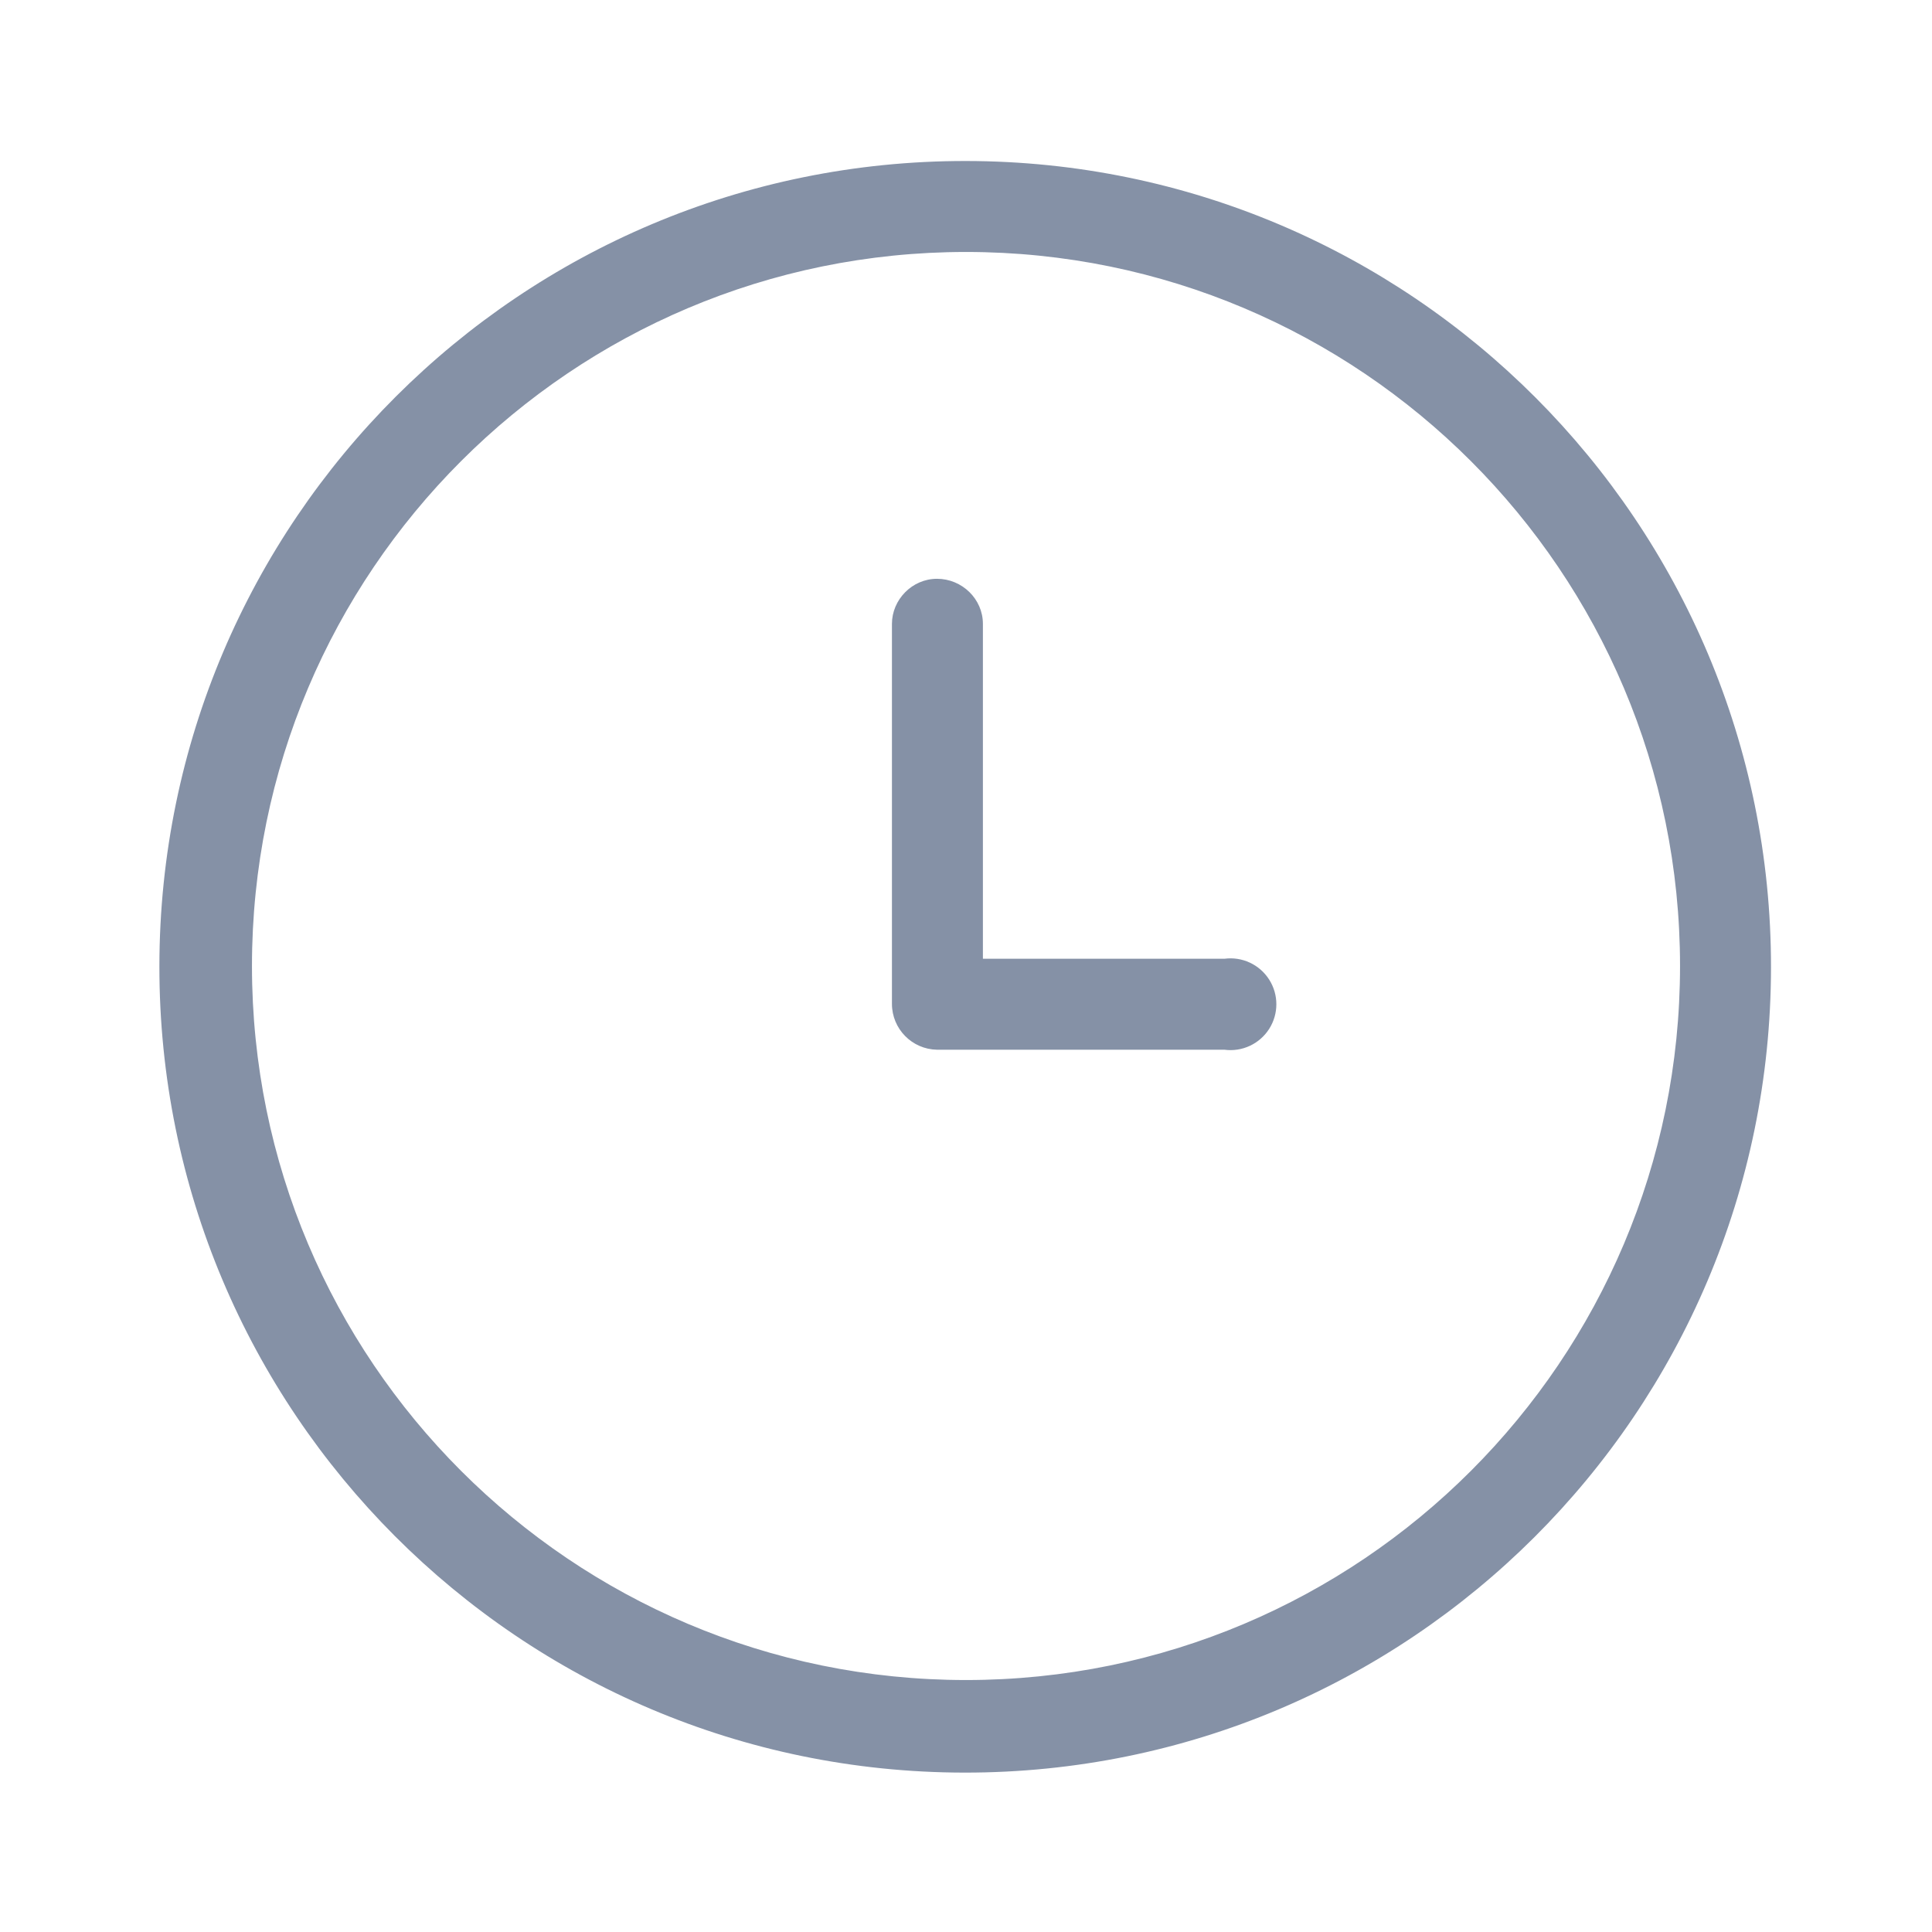
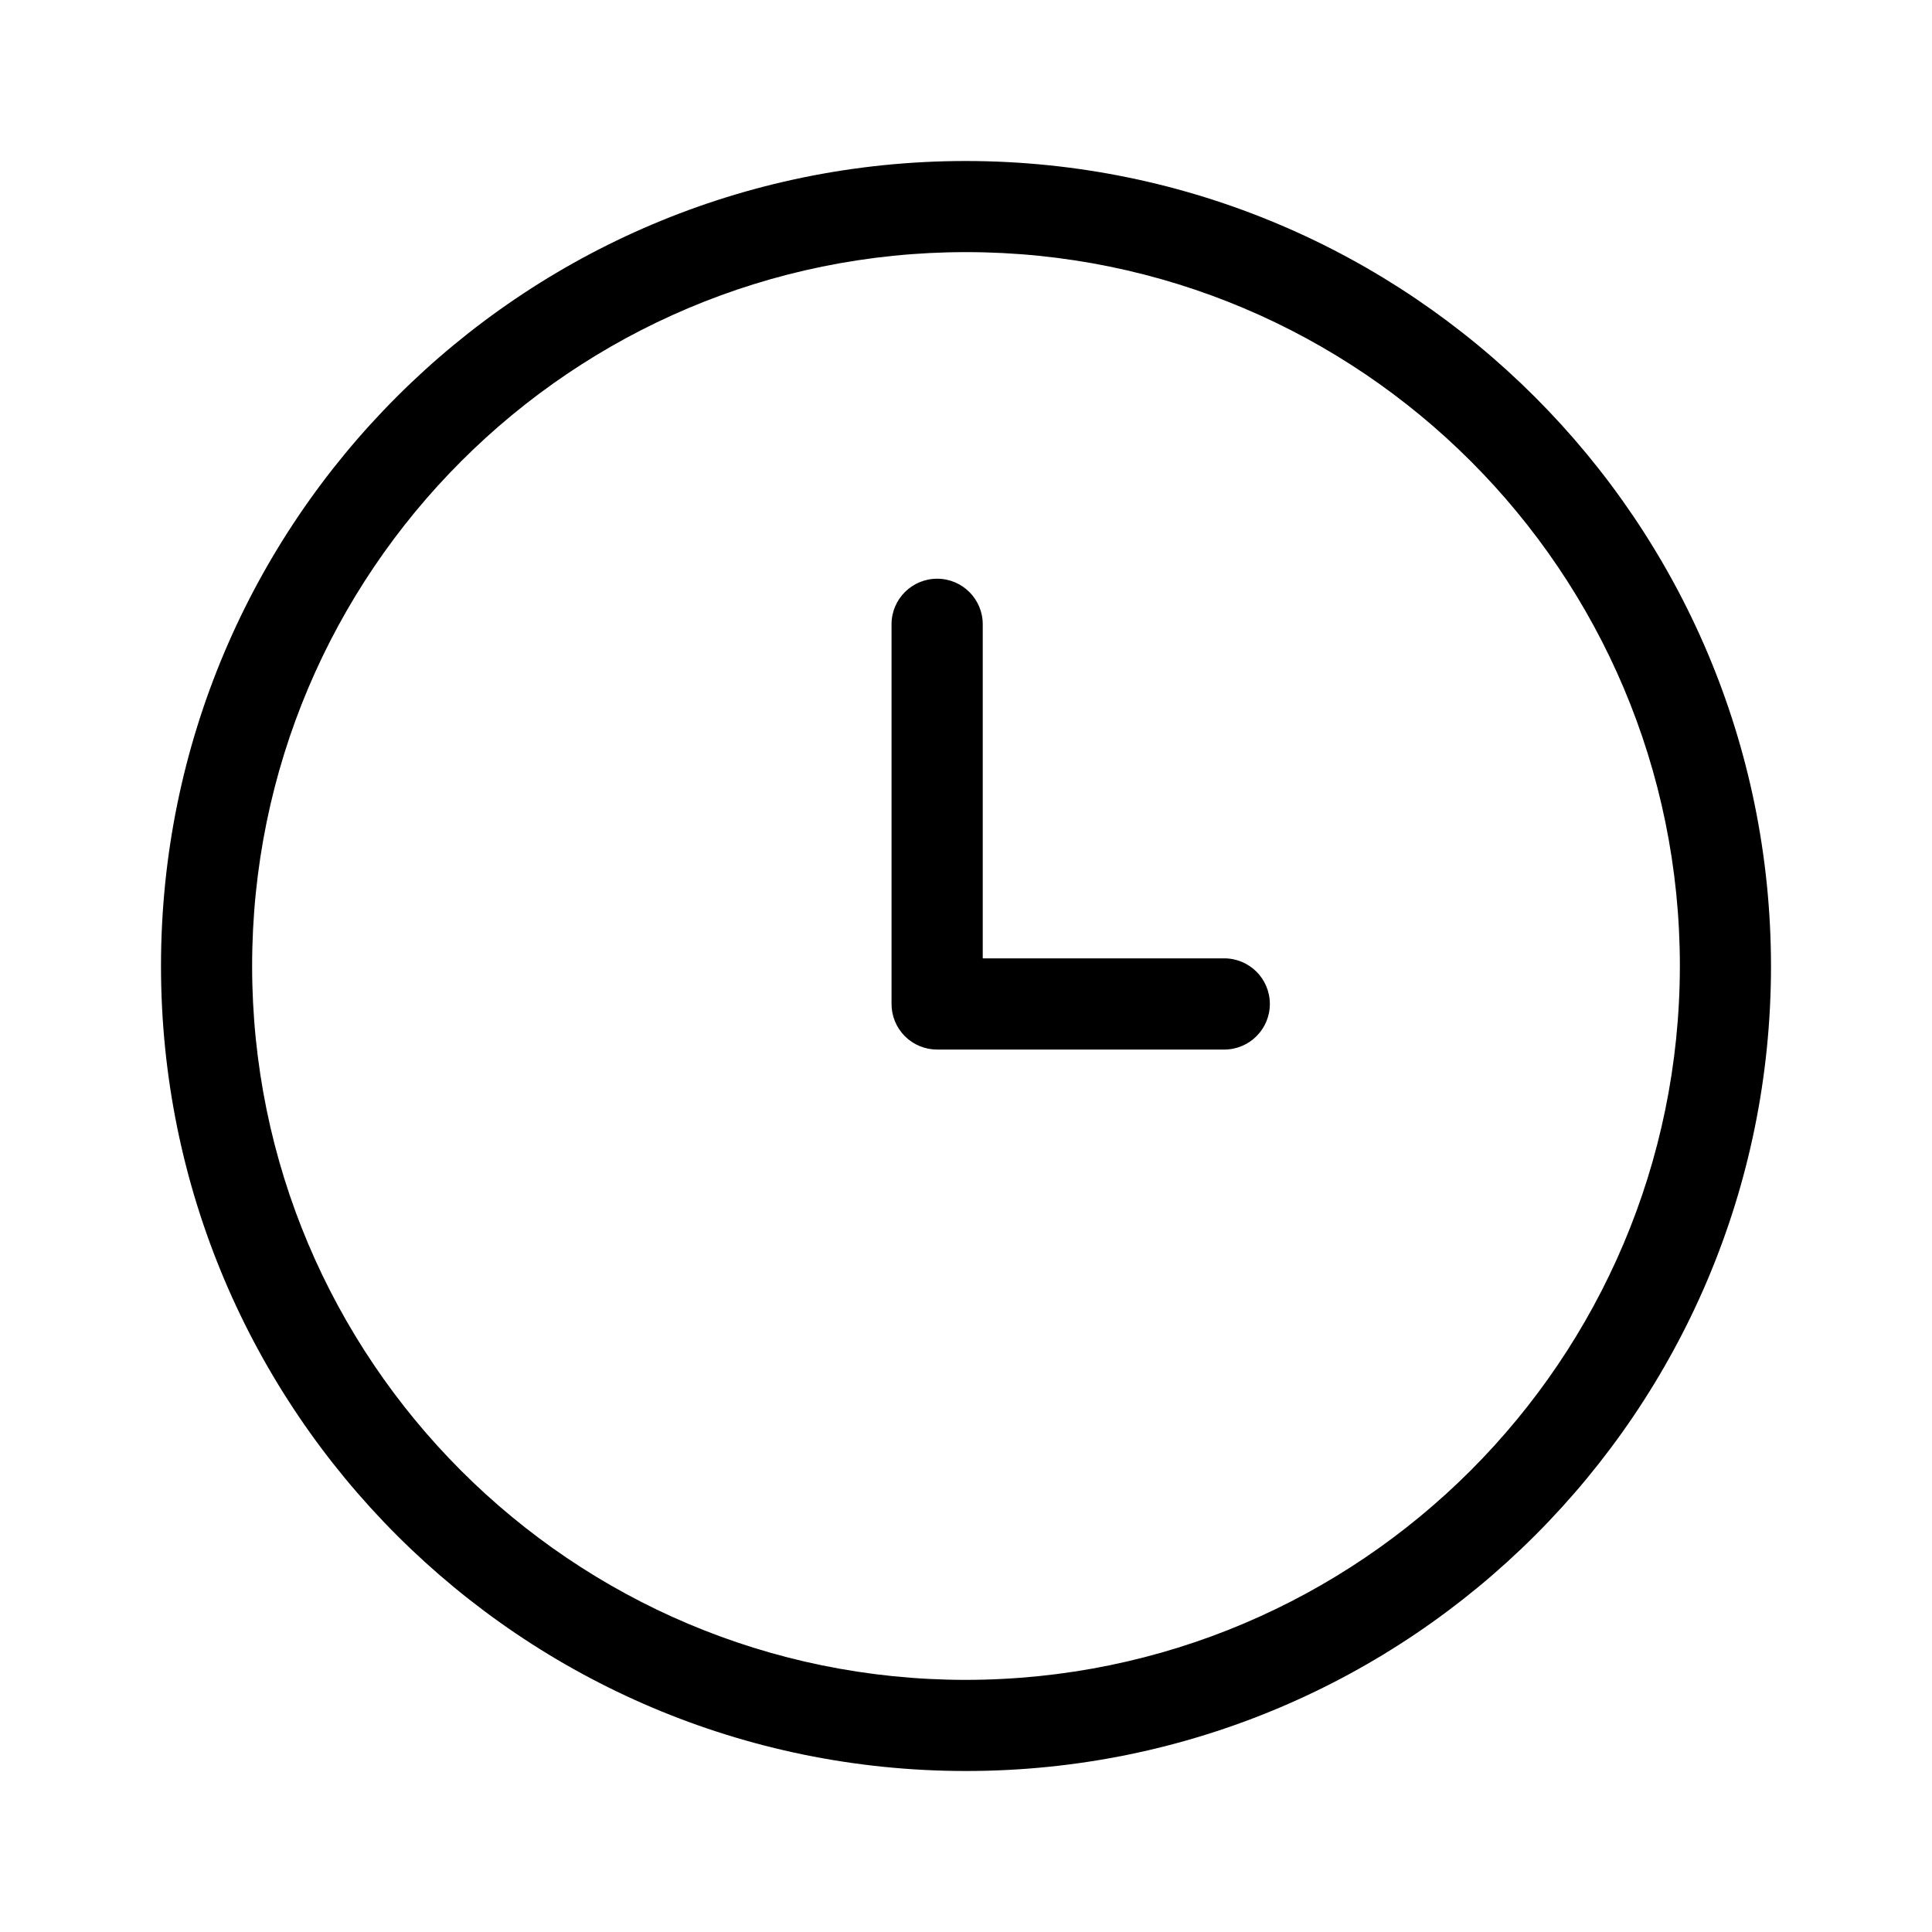
- <svg xmlns="http://www.w3.org/2000/svg" width="24" height="24" viewBox="0 0 24 24">
-   <path d="M12 2a10 10 0 11-.02 20.02A10 10 0 0112 2zm0 1.13a8.87 8.87 0 100 17.74 8.87 8.87 0 000-17.74zm-.36 4.06c.31 0 .57.25.57.56v4.16h3a.57.57 0 110 1.13h-3.57a.57.57 0 01-.56-.57V7.75c0-.3.25-.56.56-.56z" fill="#8591A6" fill-rule="evenodd" />
+ <svg xmlns="http://www.w3.org/2000/svg" viewBox="0 0 24 24">
+   <path d="M12 2c5.52.005 9.995 4.48 10 10 0 5.523-4.477 10-10 10S2 17.523 2 12 6.477 2 12 2zm0 1.132a8.868 8.868 0 000 17.736A8.877 8.877 0 0020.868 12 8.868 8.868 0 0012 3.132zm-.358 4.057c.312 0 .566.253.566.566v4.15h3a.566.566 0 110 1.133h-3.566a.566.566 0 01-.567-.566V7.755c0-.313.254-.566.567-.566z" fill-rule="evenodd" />
</svg>
